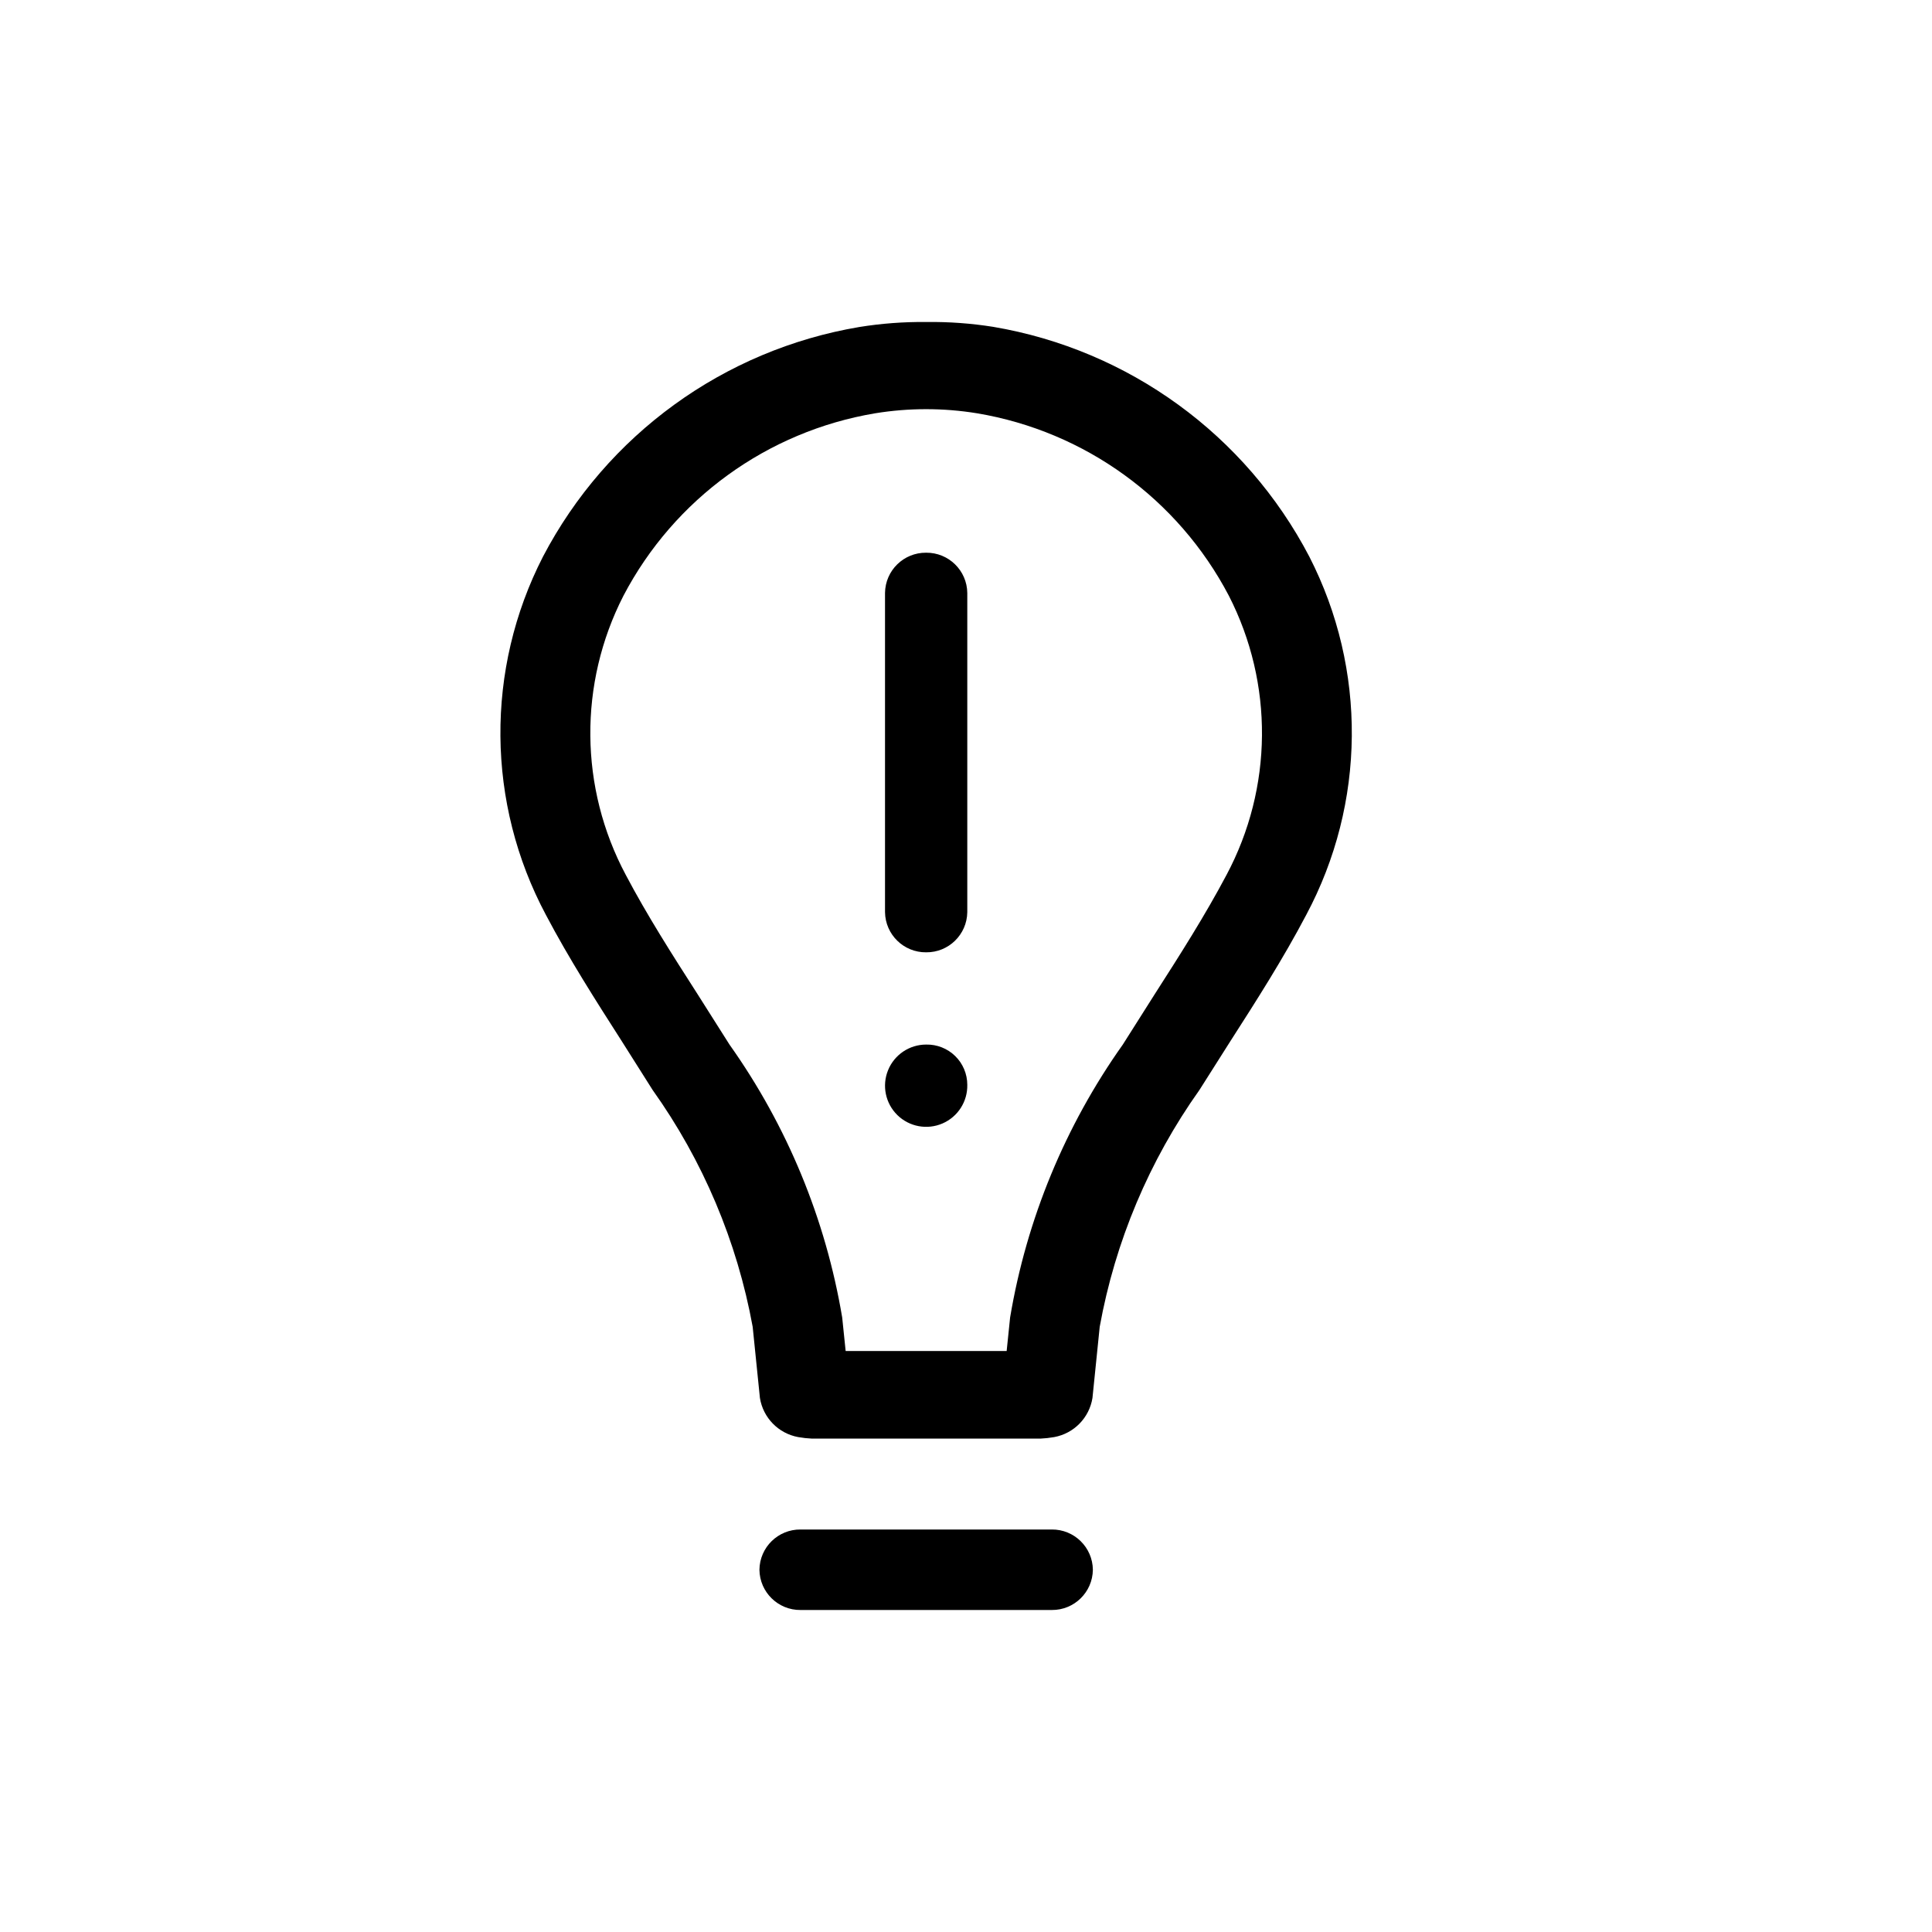
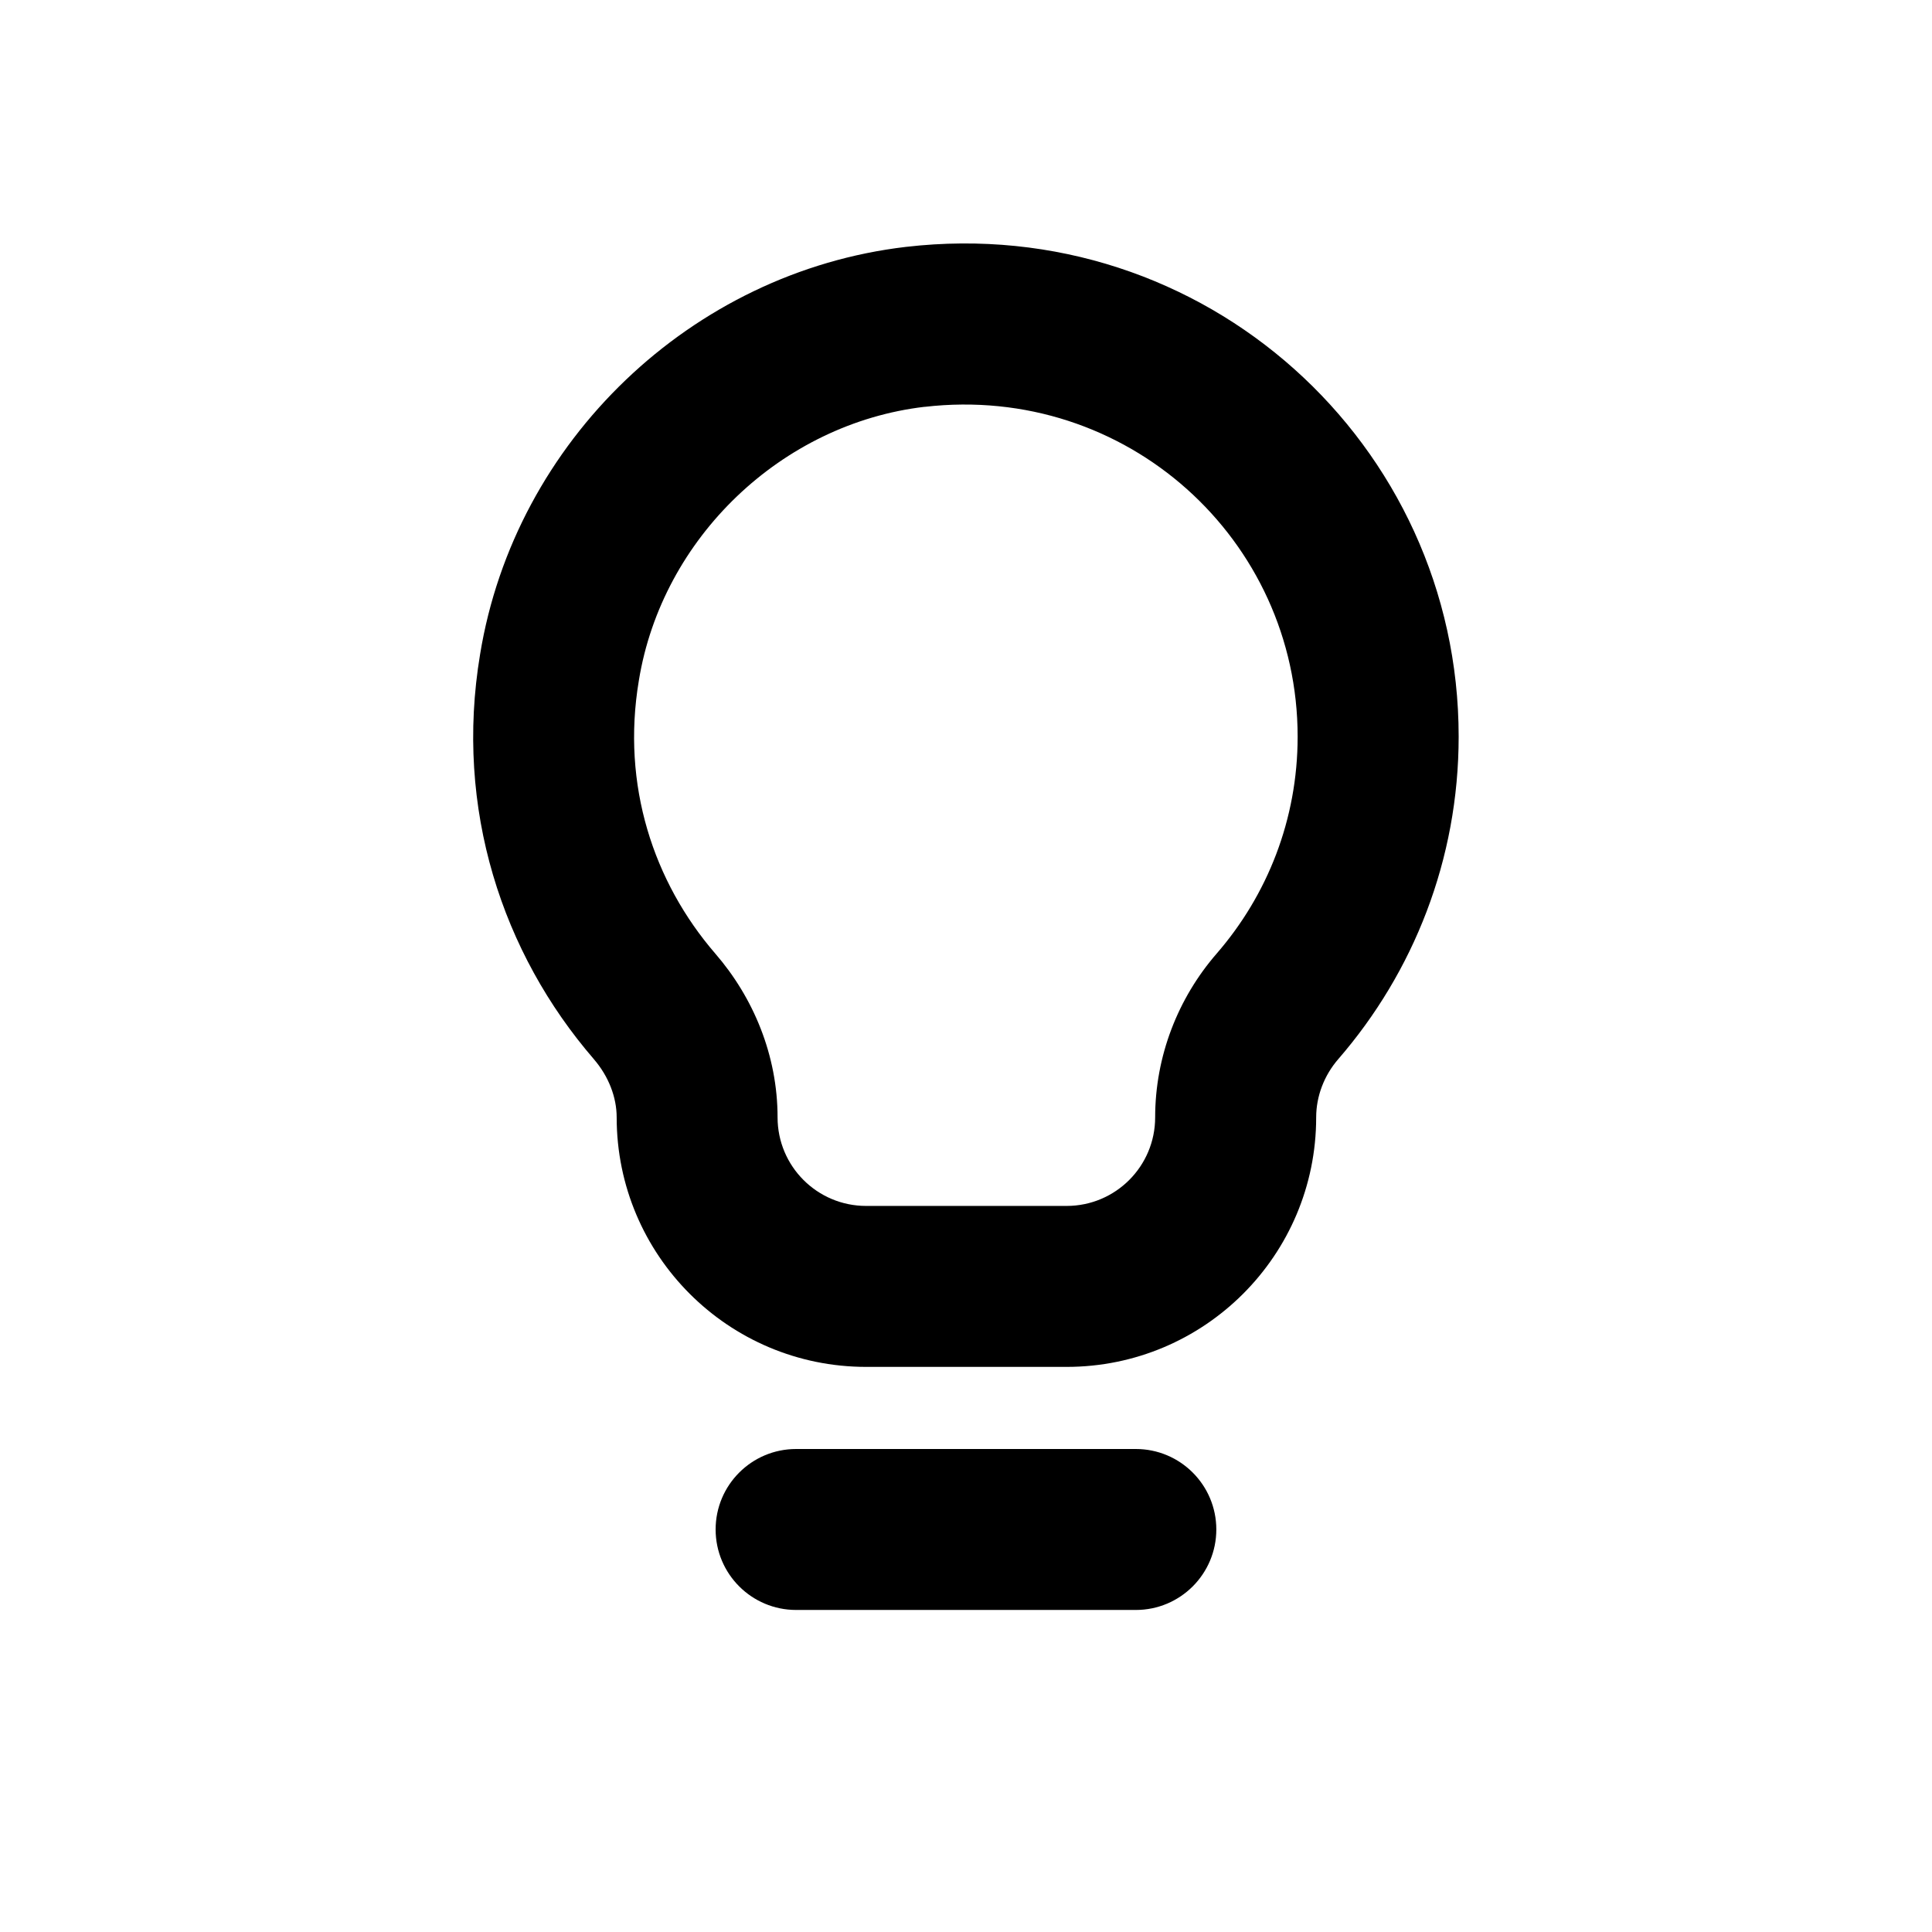
- <svg xmlns="http://www.w3.org/2000/svg" id="wsc" width="24" height="24" viewBox="0 0 24 24">
-   <defs>
-     <style>
-       .cls-1 {
-         fill-rule: evenodd;
-       }
-     </style>
-   </defs>
-   <path class="cls-1" d="M16.265,6.915A5.459,5.459,0,0,0,12.337,4.06,4.9,4.9,0,0,0,11.513,4H11.5a4.9,4.9,0,0,0-.824.062A5.46,5.46,0,0,0,6.745,6.915a4.8,4.8,0,0,0,.037,4.451c0.286,0.543.618,1.062,0.94,1.565L8.107,13.54A7.331,7.331,0,0,1,9.35,16.482l0.09,0.884a0.589,0.589,0,0,0,.475.486,1.331,1.331,0,0,0,.172.019h2.837a1.33,1.33,0,0,0,.172-0.019,0.589,0.589,0,0,0,.475-0.486l0.09-.884A7.331,7.331,0,0,1,14.9,13.54l0.386-.609c0.321-.5.654-1.021,0.94-1.565A4.8,4.8,0,0,0,16.265,6.915Zm-1.029,3.954c-0.265.5-.57,0.98-0.894,1.485l-0.394.622a8.207,8.207,0,0,0-1.4,3.39l-0.043.417h-2l-0.043-.417a8.207,8.207,0,0,0-1.4-3.39l-0.394-.622c-0.324-.505-0.629-0.983-0.894-1.485A3.743,3.743,0,0,1,7.745,7.4a4.341,4.341,0,0,1,3.127-2.266,3.938,3.938,0,0,1,1.265,0A4.341,4.341,0,0,1,15.265,7.4,3.743,3.743,0,0,1,15.236,10.869ZM13.066,20H9.945a0.506,0.506,0,0,1-.511-0.5h0a0.506,0.506,0,0,1,.511-0.5h3.12a0.506,0.506,0,0,1,.511.5h0A0.506,0.506,0,0,1,13.066,20ZM11.505,11.83h0a0.506,0.506,0,0,1-.511-0.5V7.366a0.506,0.506,0,0,1,.511-0.5h0a0.506,0.506,0,0,1,.511.5v3.966A0.506,0.506,0,0,1,11.505,11.83Zm0.511,1.646a0.511,0.511,0,1,1-.511-0.5A0.5,0.5,0,0,1,12.016,13.476Z" />
+ <svg xmlns="http://www.w3.org/2000/svg" version="1.1" width="32" height="32" viewBox="0 0 32 32">
+   <path d="M15.007 4.089c4.943-0.572 9.153 3.265 9.153 8.111 0 2.040-0.751 3.907-1.992 5.34l-0.001 0.001c-0.236 0.272-0.367 0.617-0.367 0.966 0 2.283-1.85 4.133-4.133 4.133h-3.32c-2.283 0-4.133-1.85-4.133-4.133 0-0.331-0.132-0.68-0.38-0.966l-0.002-0.003c-1.508-1.747-2.308-4.14-1.88-6.702 0.577-3.532 3.502-6.331 7.054-6.747l0.002-0zM15.314 6.738c-2.367 0.278-4.347 2.17-4.732 4.53l-0.001 0.006c-0.29 1.73 0.243 3.334 1.266 4.52 0.631 0.728 1.032 1.685 1.032 2.713 0 0.81 0.656 1.467 1.467 1.467h3.32c0.81 0 1.467-0.656 1.467-1.467 0-1.011 0.376-1.973 1.020-2.714 0.838-0.967 1.34-2.219 1.34-3.592 0-3.26-2.829-5.85-6.179-5.462z" />
+   <path d="M11.853 25.333c0-0.736 0.597-1.333 1.333-1.333h5.627c0.736 0 1.333 0.597 1.333 1.333s-0.597 1.333-1.333 1.333h-5.627c-0.736 0-1.333-0.597-1.333-1.333z" />
</svg>
